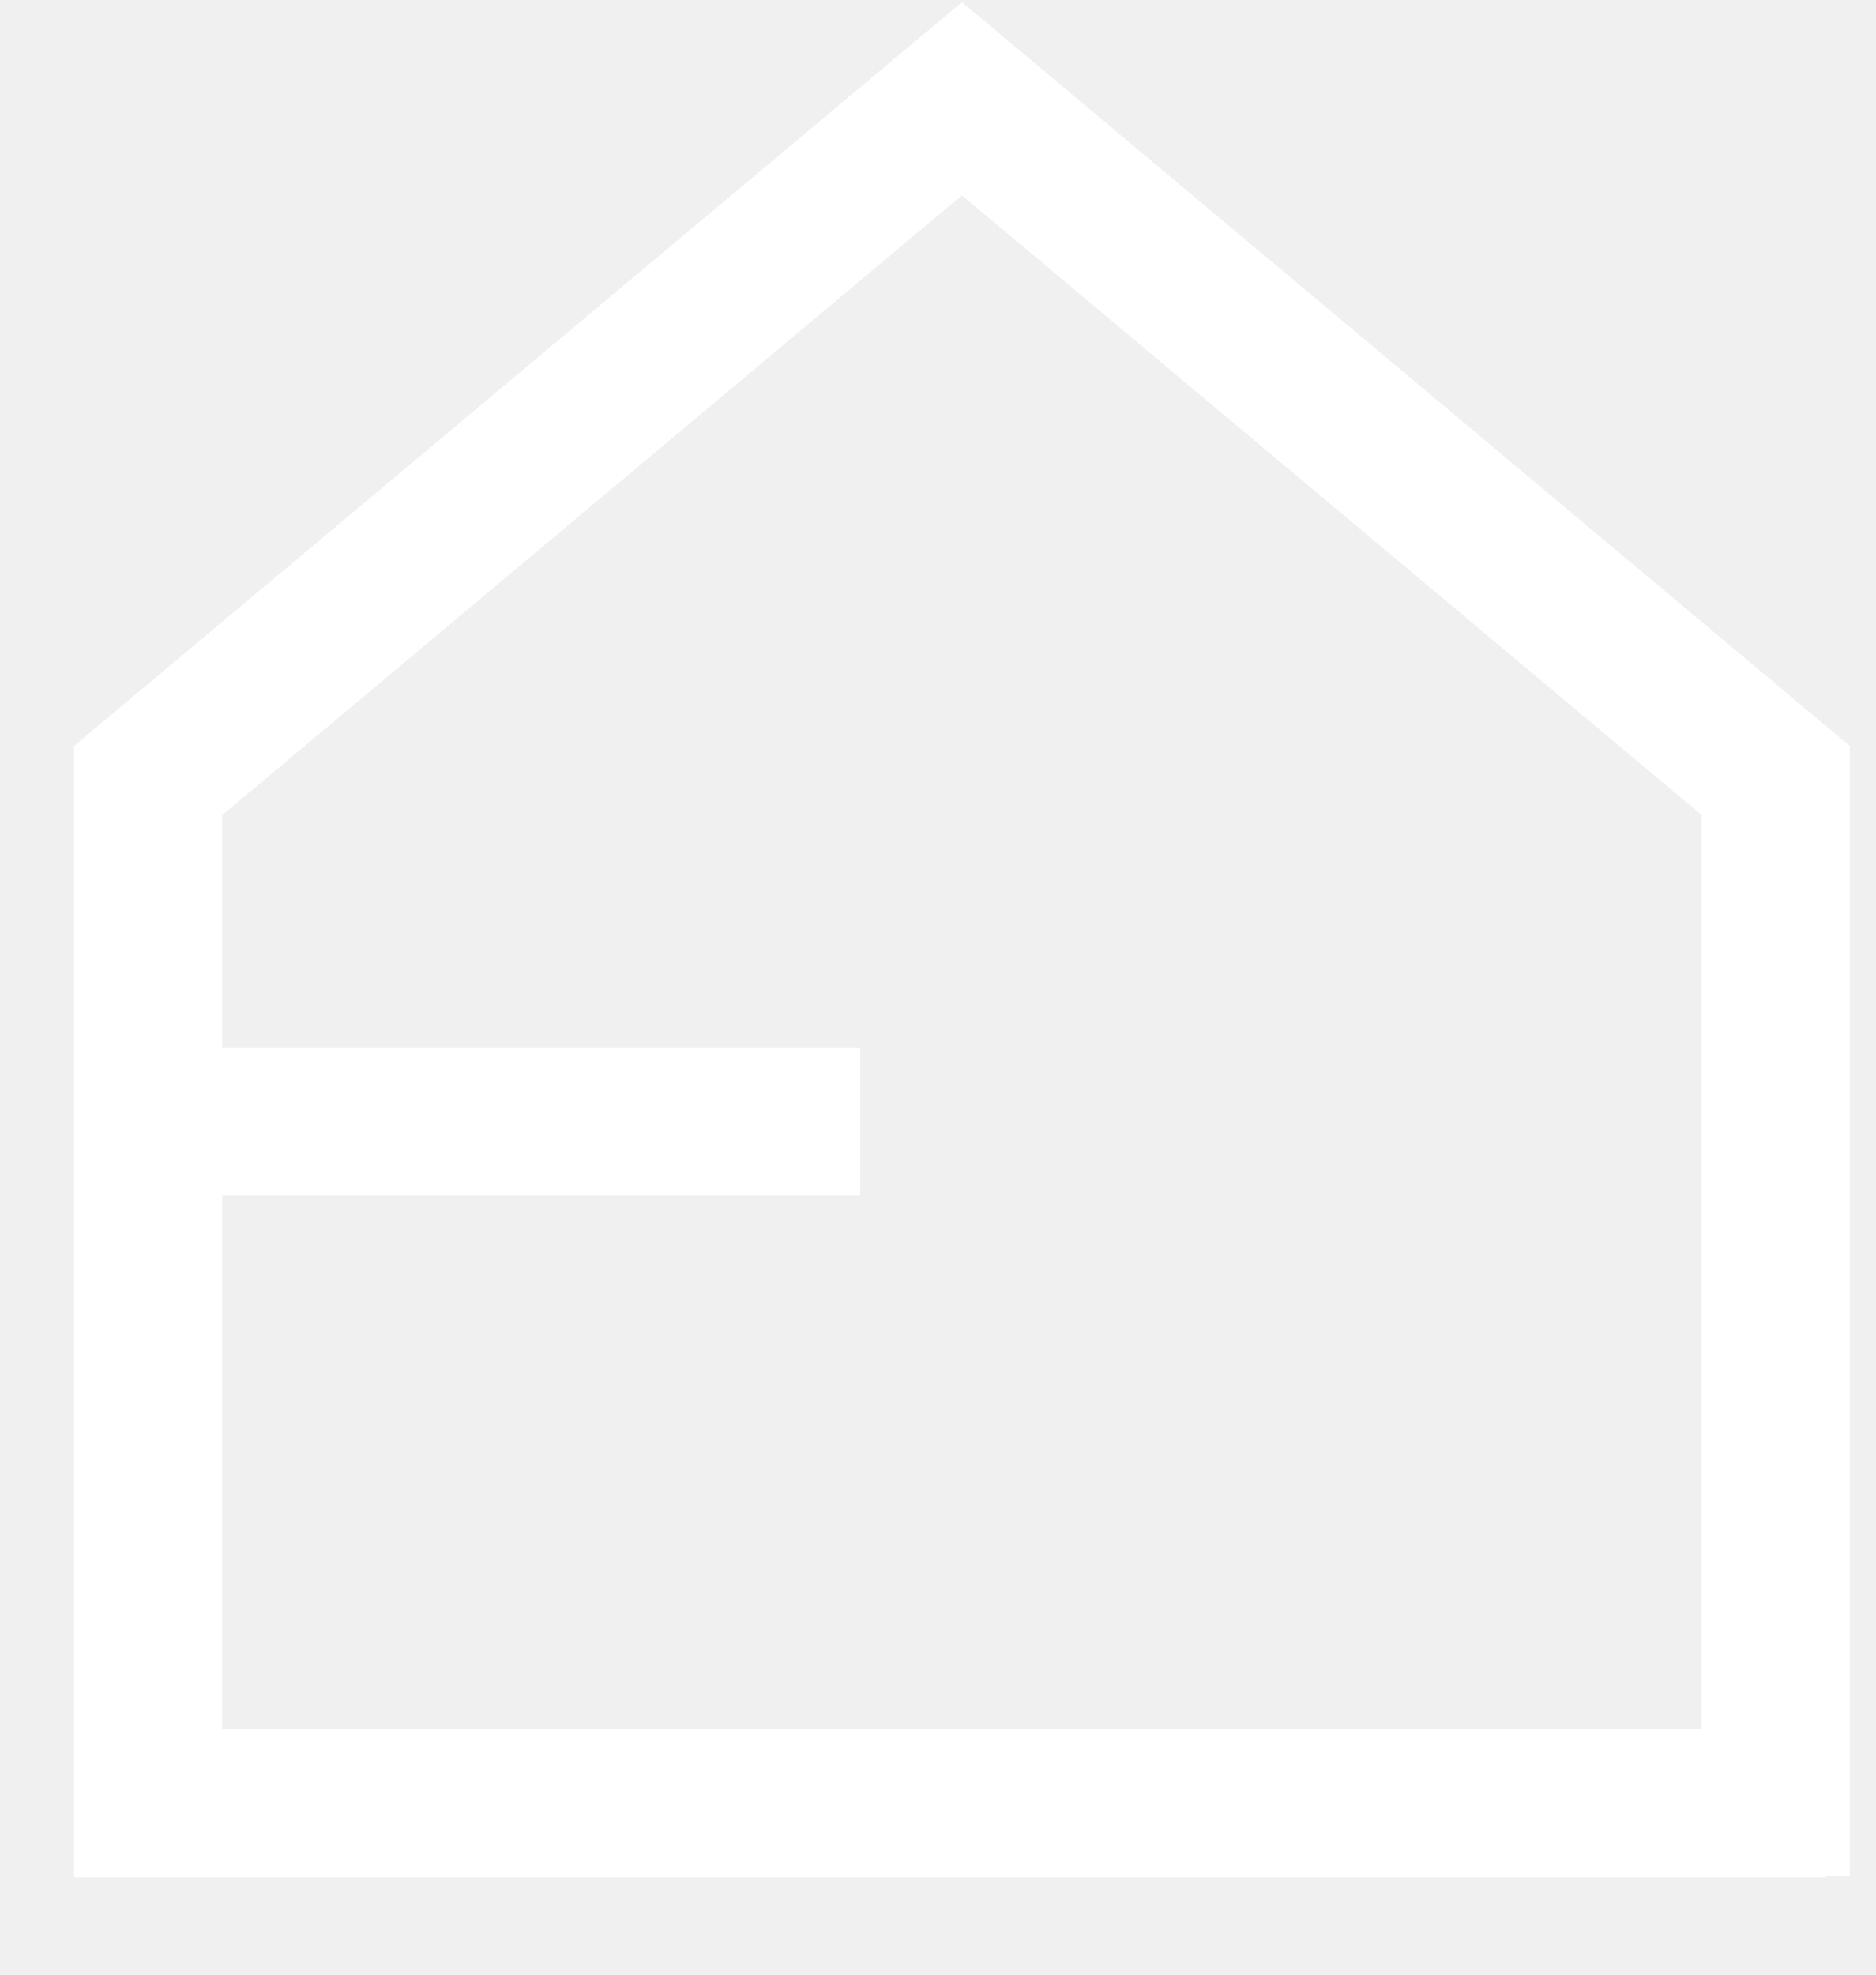
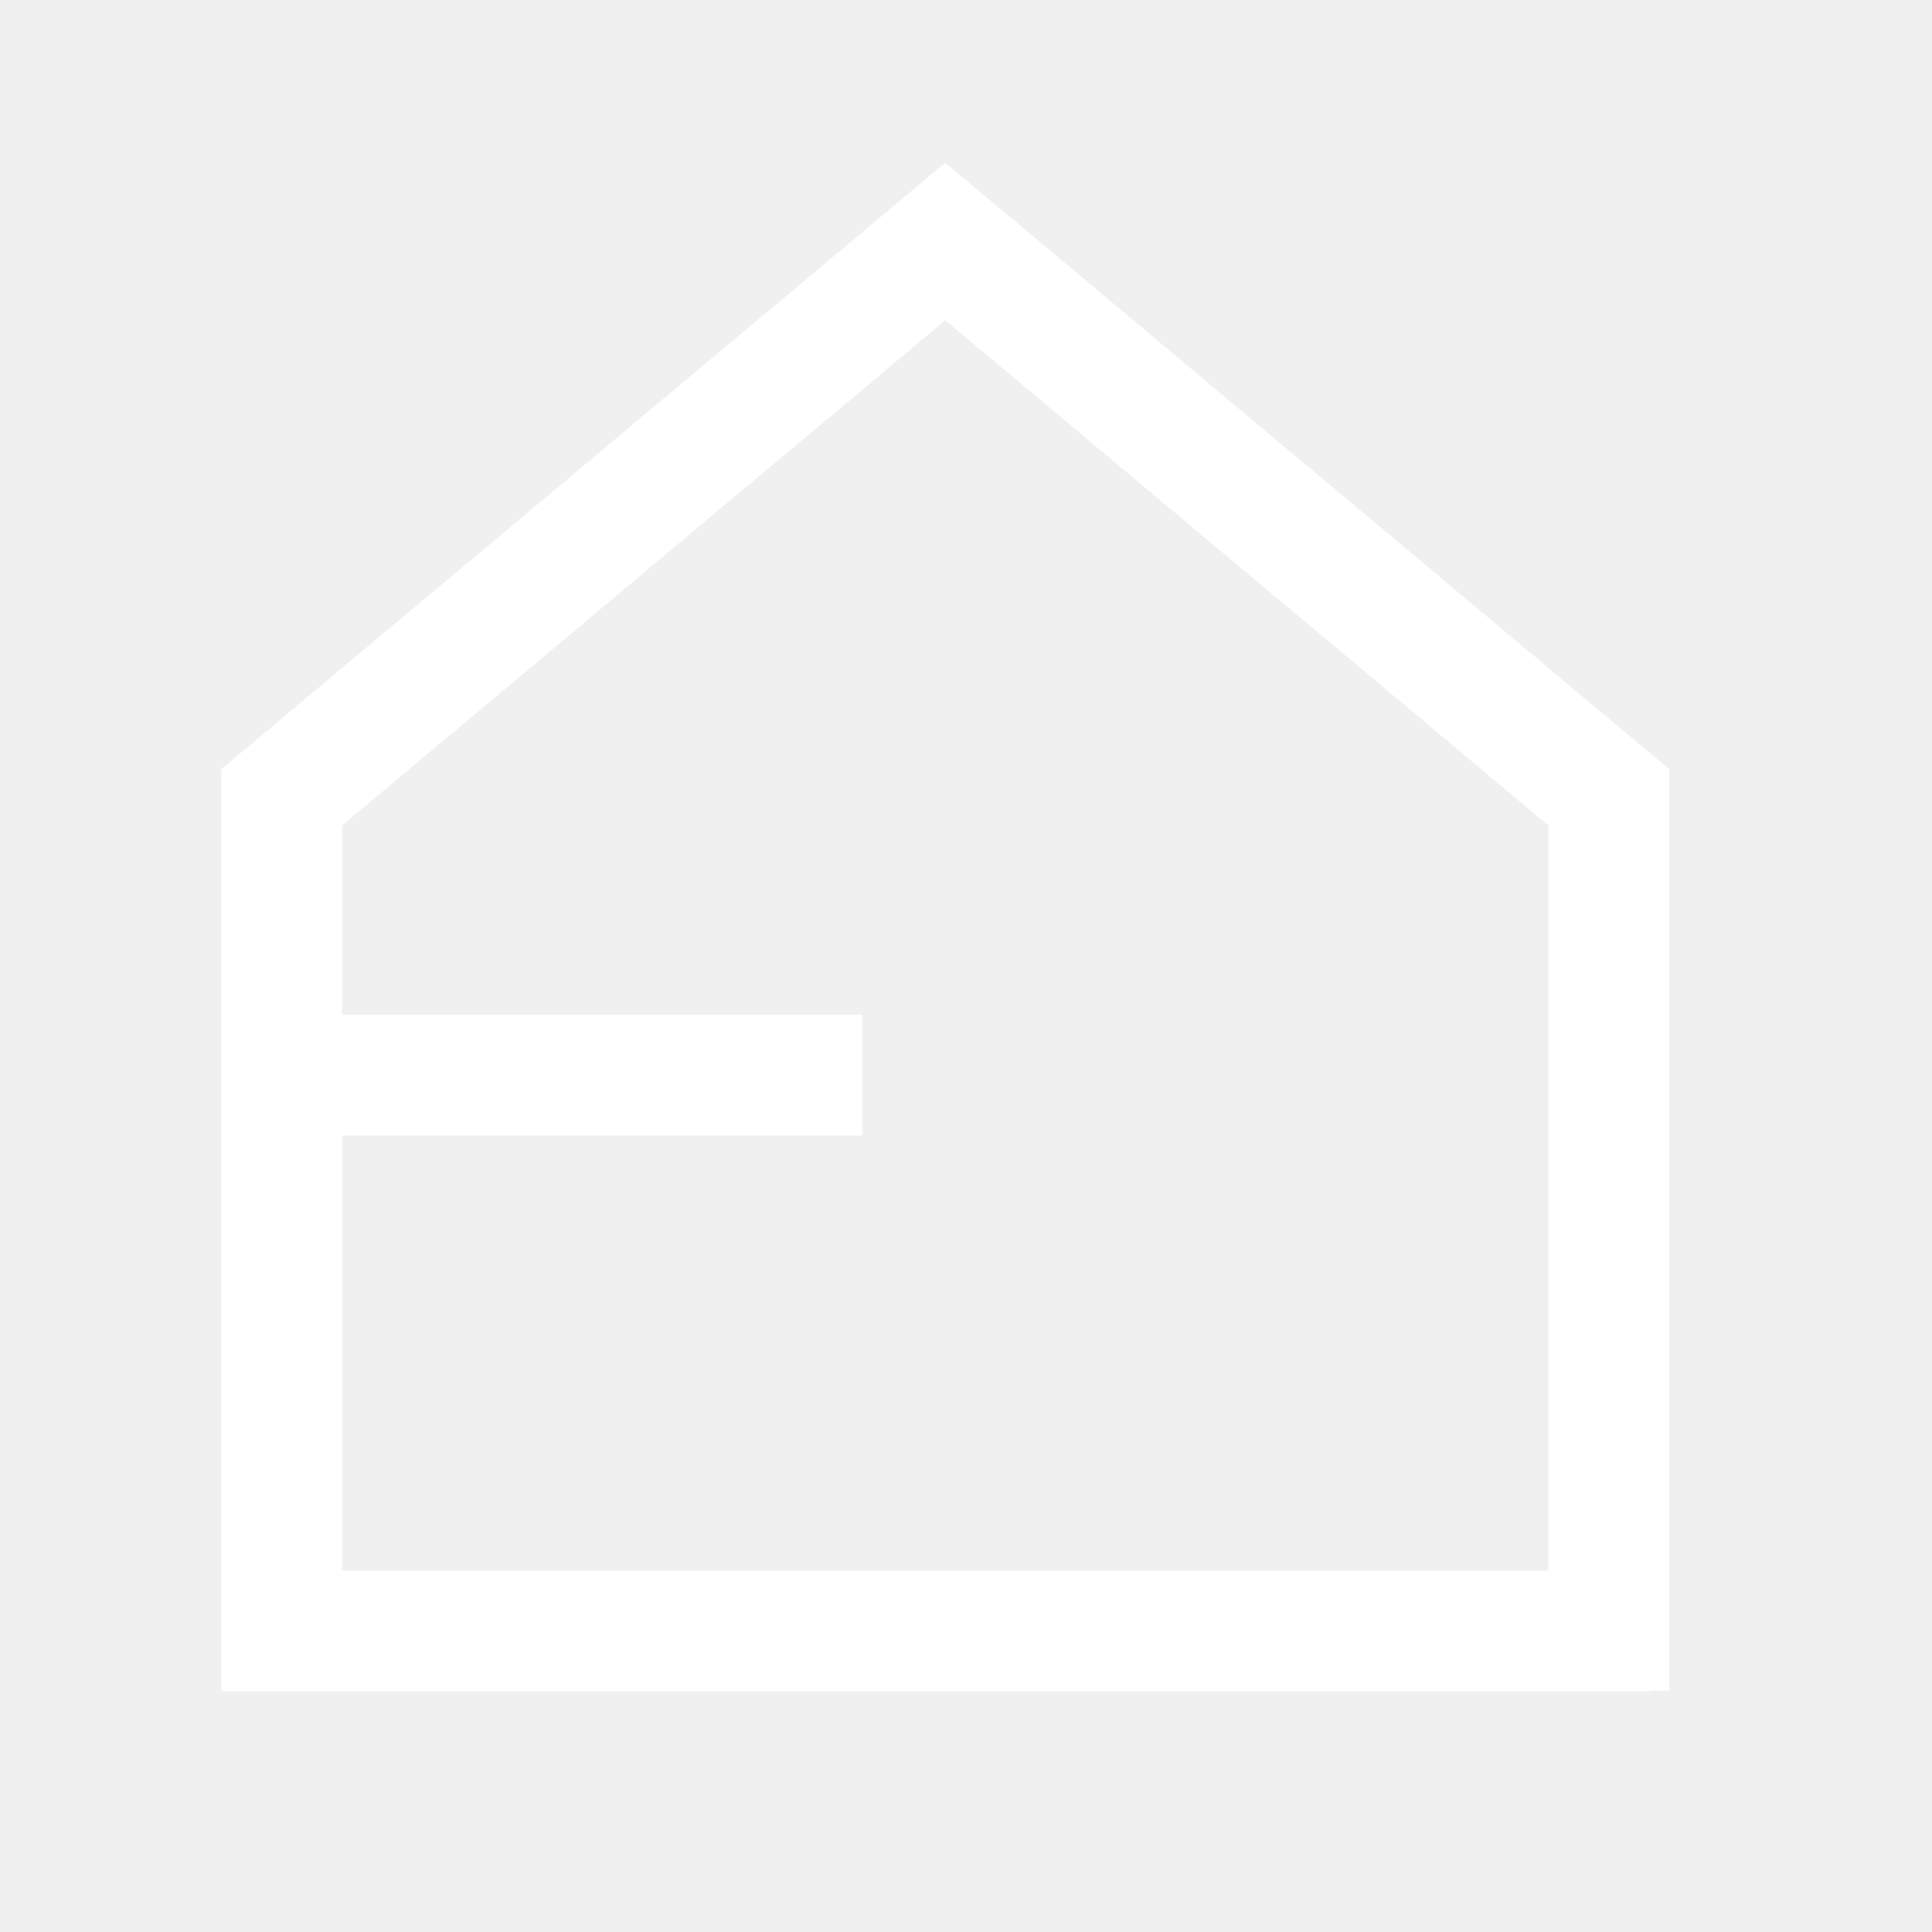
- <svg xmlns="http://www.w3.org/2000/svg" width="19" height="20" viewBox="0 0 19 20" fill="none">
-   <g id="Group 314">
-     <path id="Vector 26" d="M18.5 18.26H1.5V7.904L9.742 1L17.985 7.904V19" stroke="white" stroke-width="1.5" />
-     <path id="Vector 27" d="M8.712 11.356L1.5 11.356" stroke="white" stroke-width="1.5" />
-   </g>
+ <svg xmlns="http://www.w3.org/2000/svg" width="24" height="24" viewBox="0 0 24 24" fill="none">
+   <path d="M20.5 20.26H3.5V9.904L11.742 3L19.985 9.904V21" stroke="white" stroke-width="1.5" />
+   <path d="M10.712 13.356L3.5 13.356" stroke="white" stroke-width="1.5" />
</svg>
